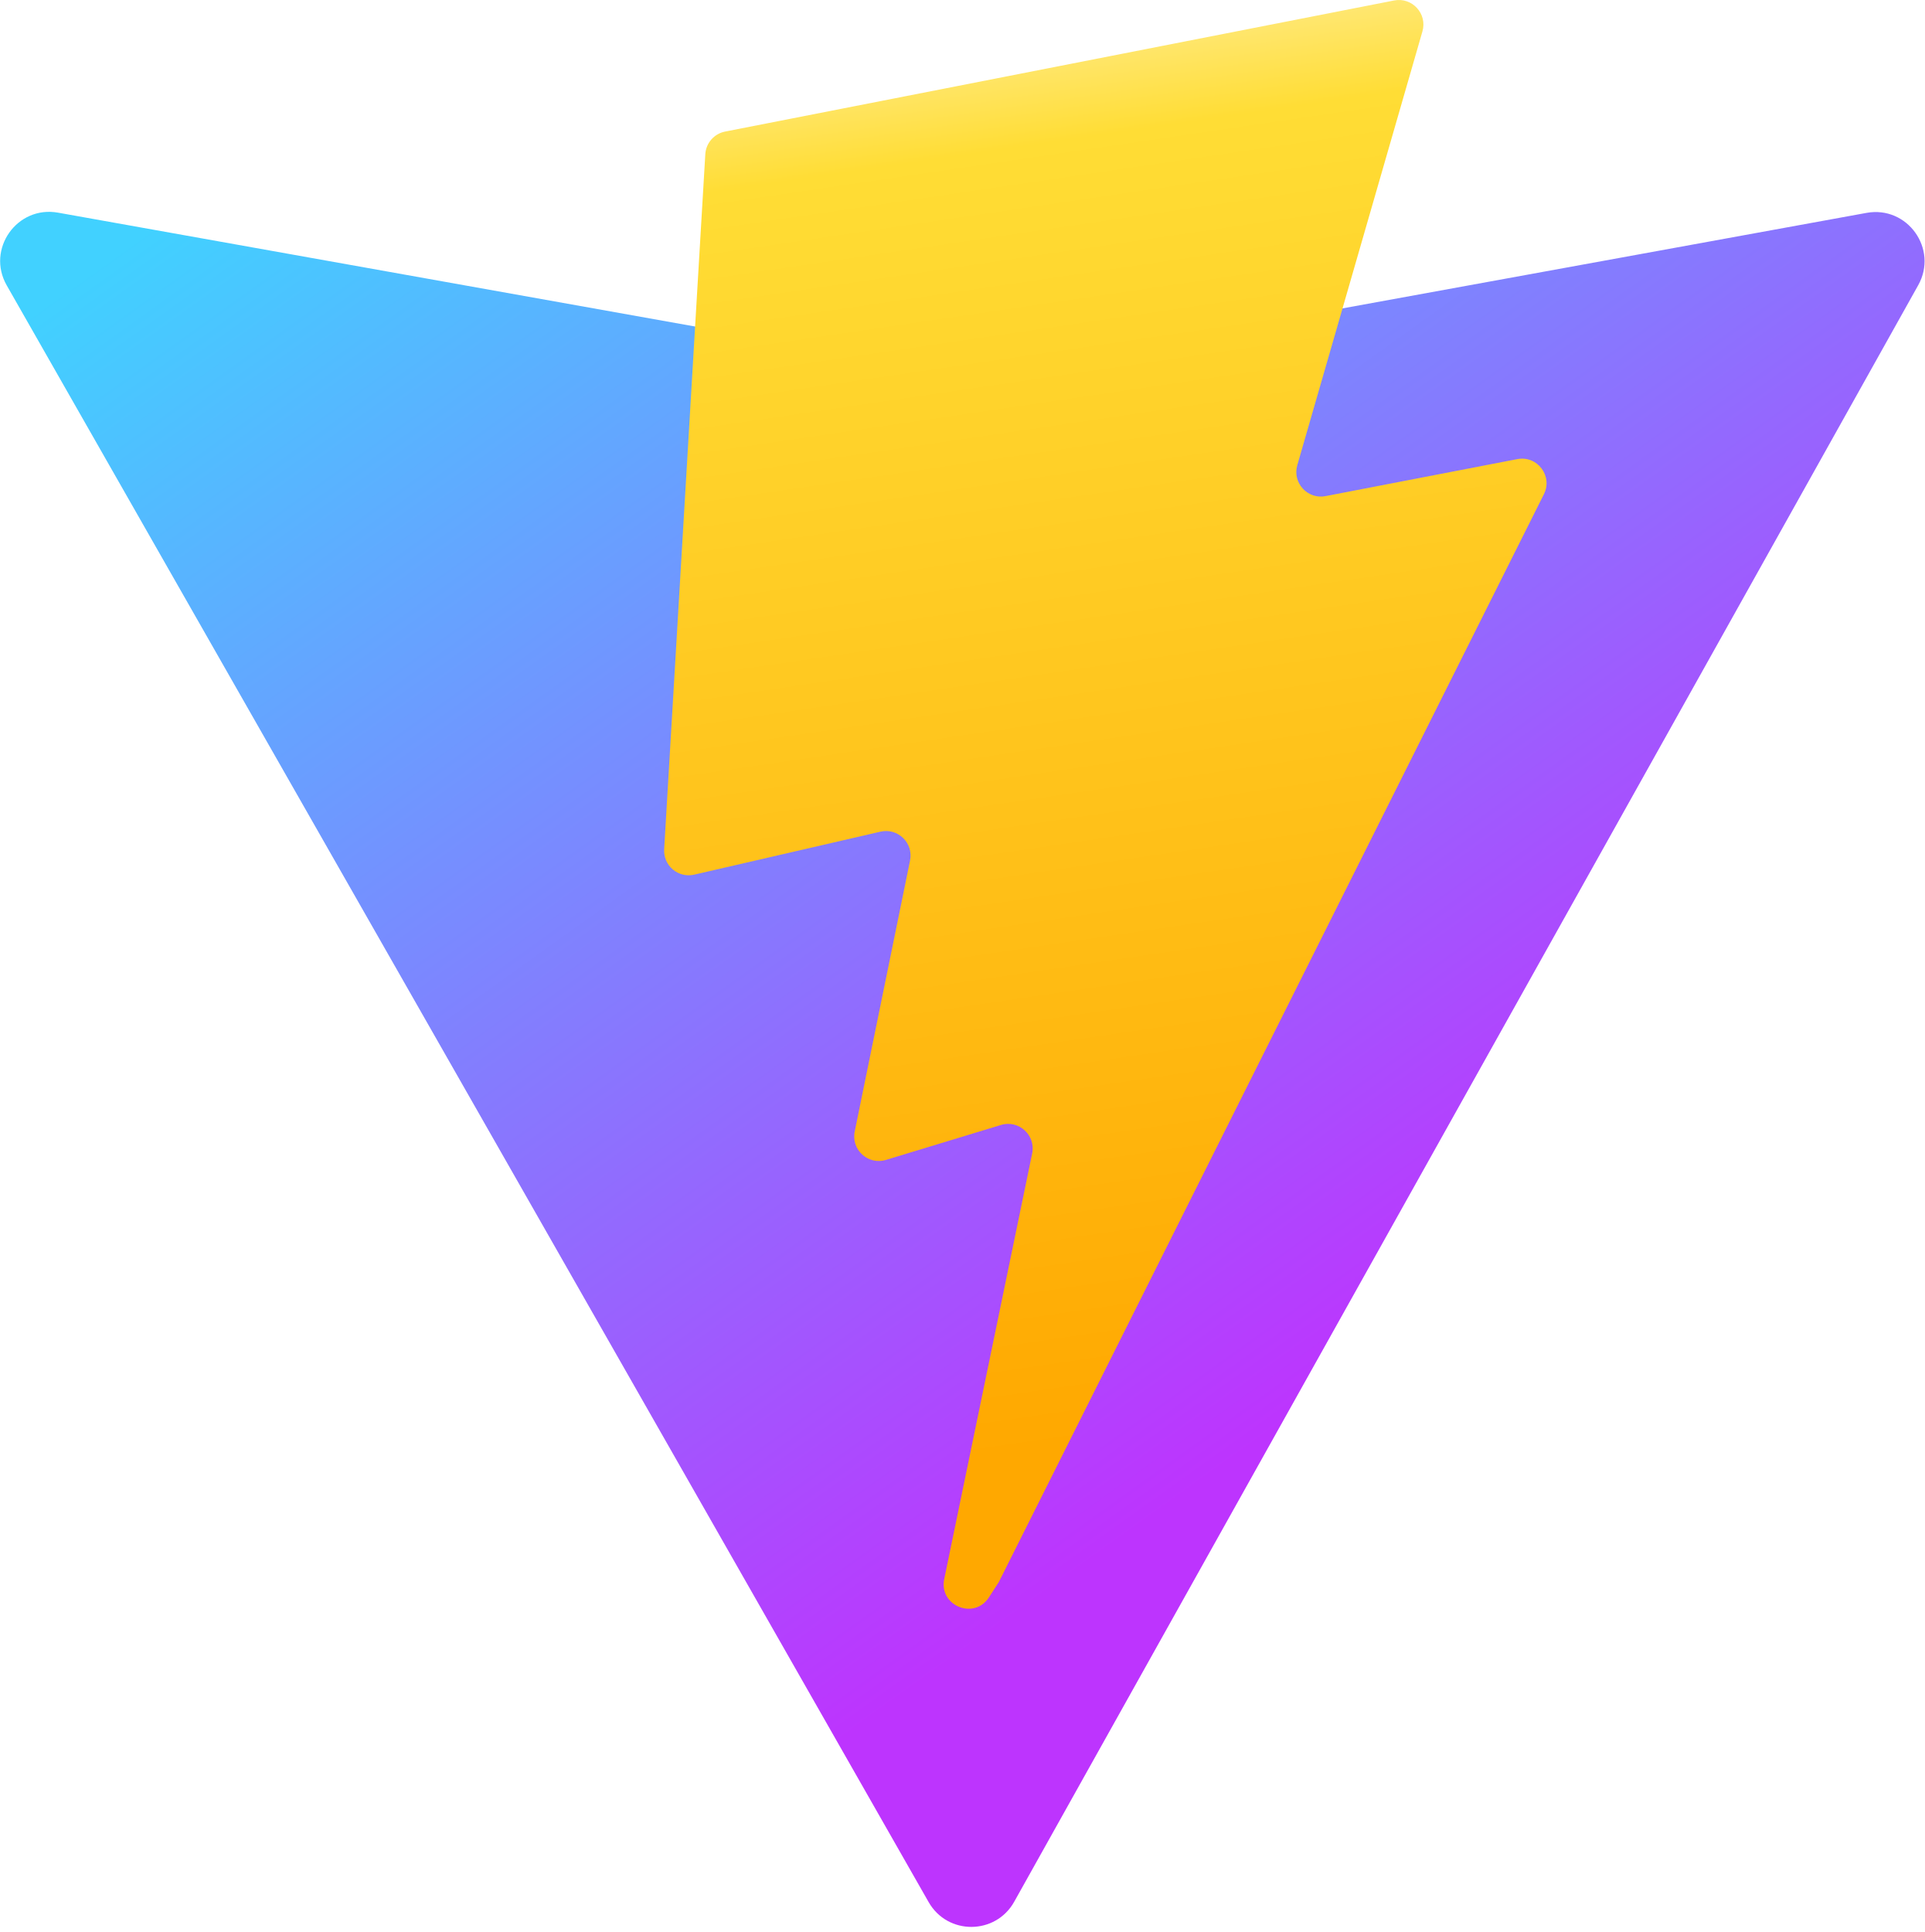
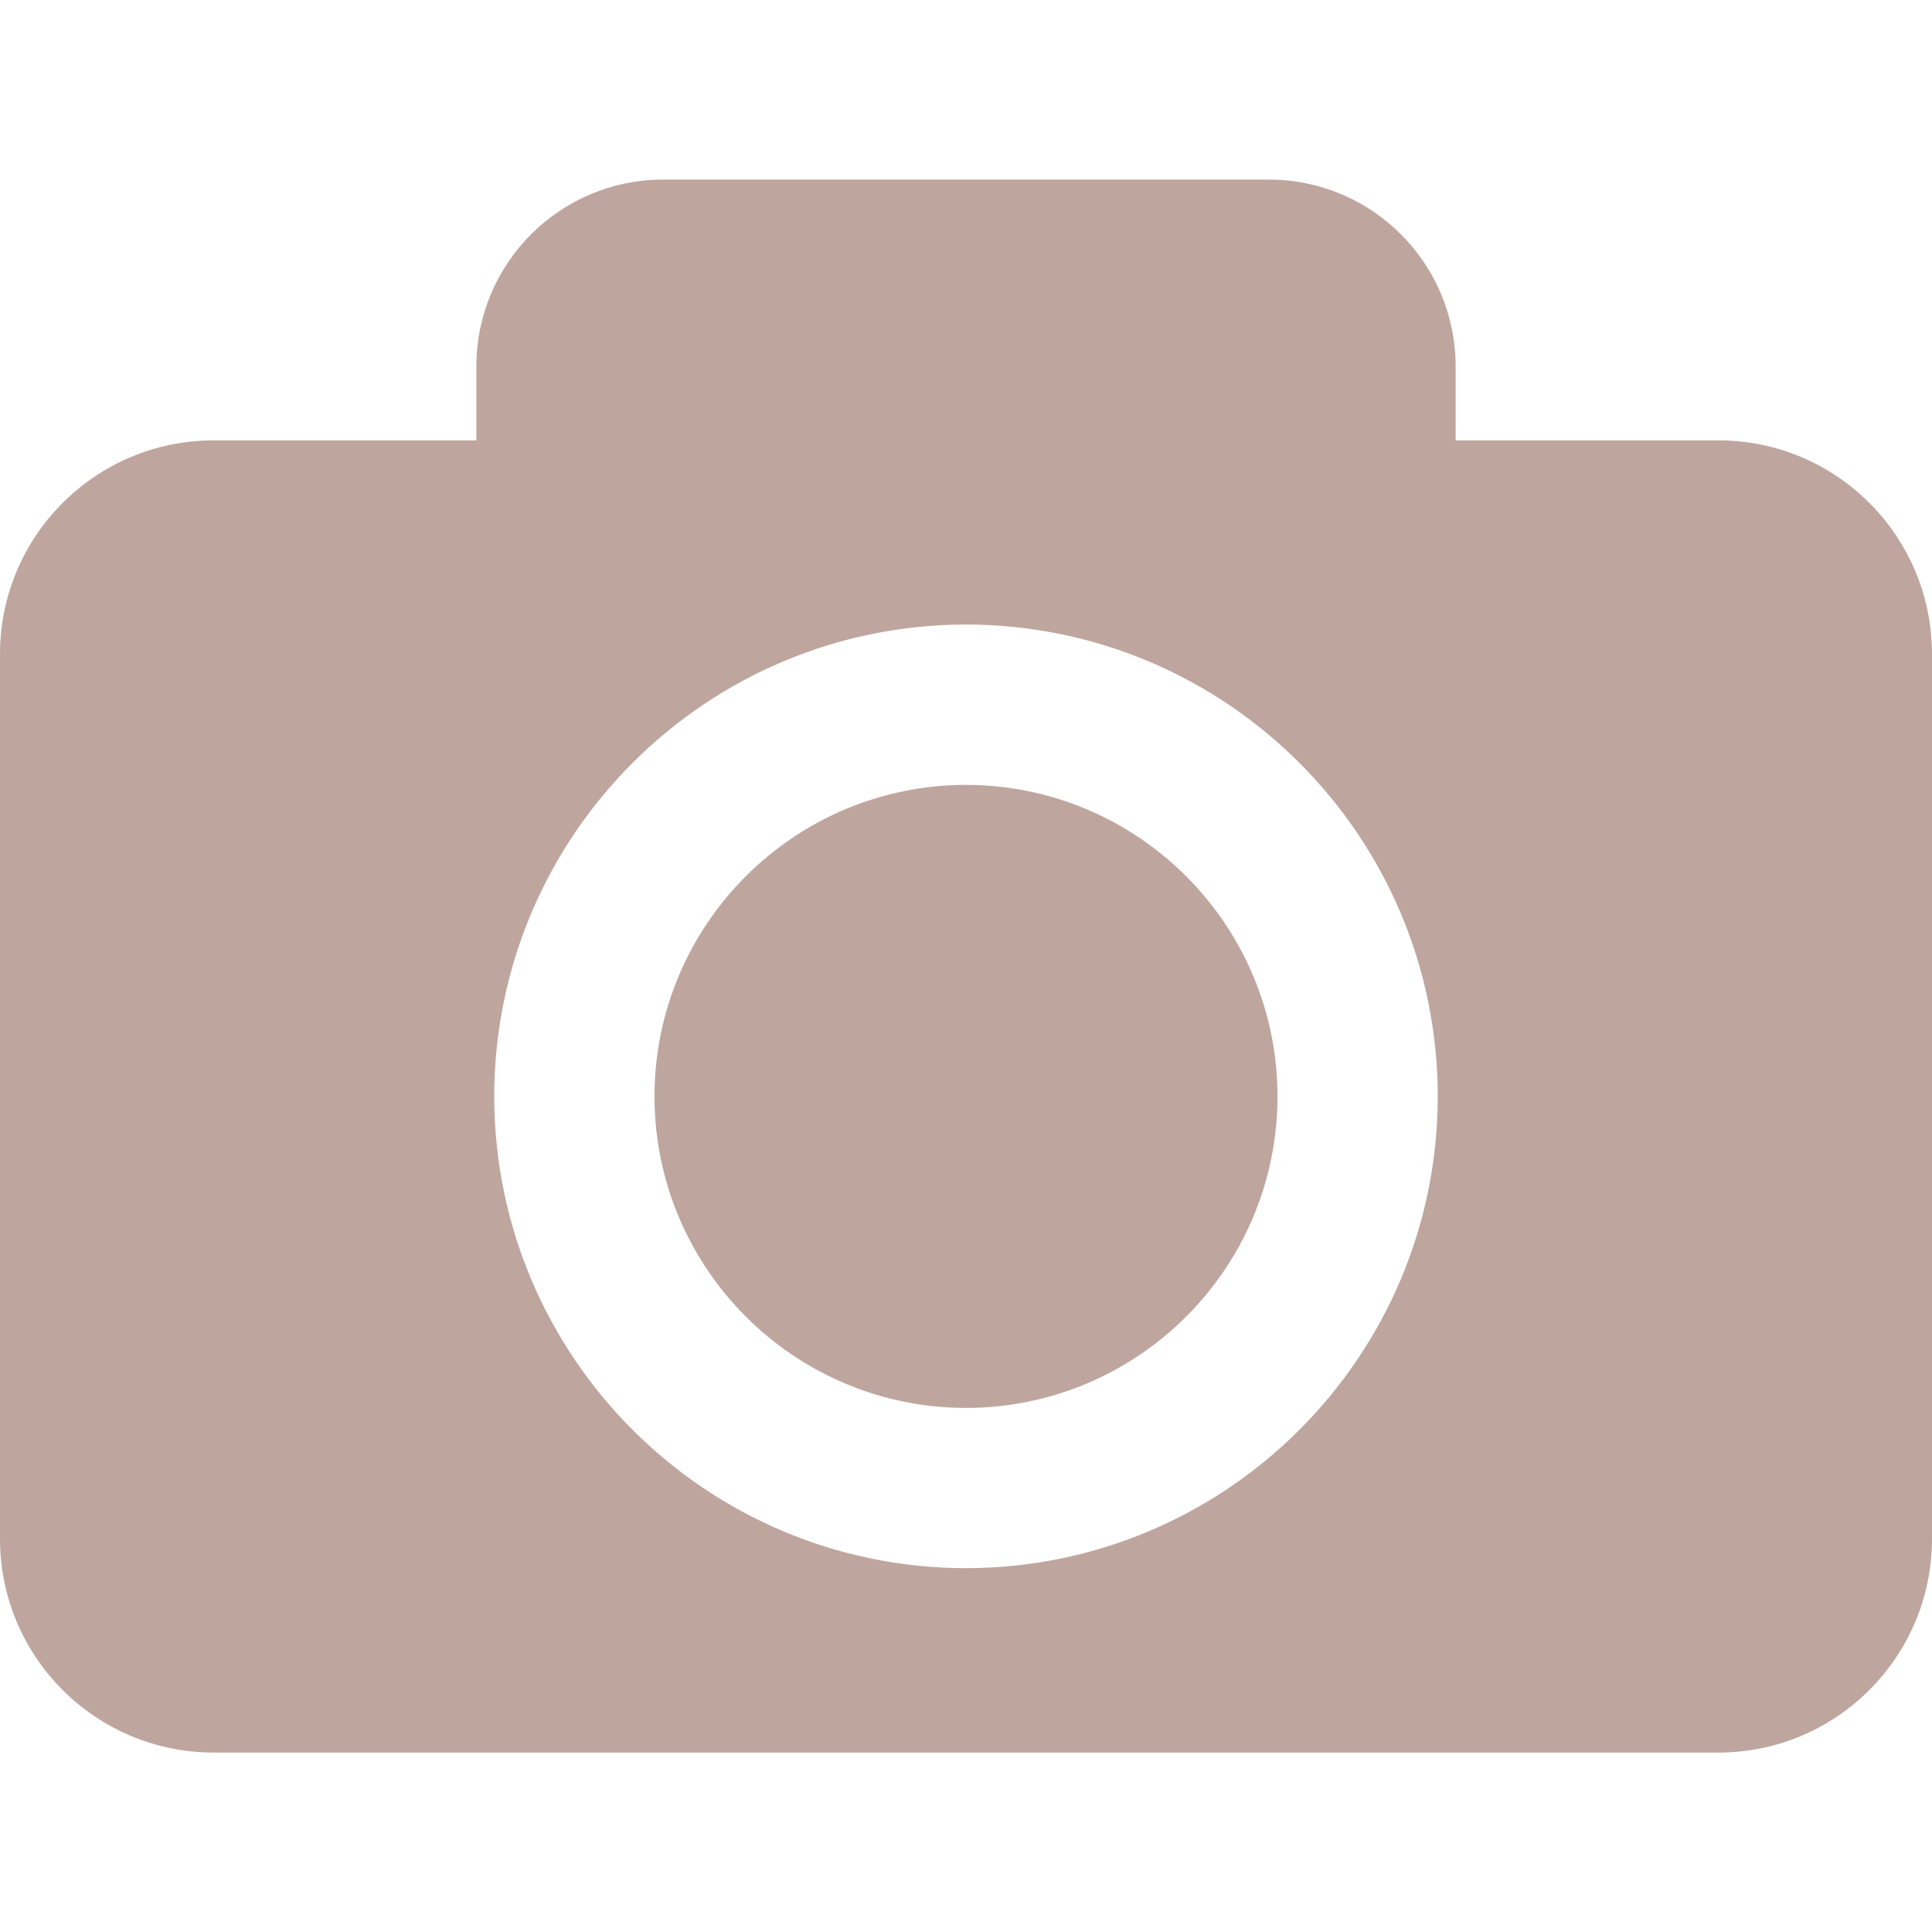
- <svg xmlns="http://www.w3.org/2000/svg" aria-hidden="true" role="img" class="iconify iconify--logos" width="31.88" height="32" preserveAspectRatio="xMidYMid meet" viewBox="0 0 256 257">
-   <defs>
-     <linearGradient id="IconifyId1813088fe1fbc01fb466" x1="-.828%" x2="57.636%" y1="7.652%" y2="78.411%">
-       <stop offset="0%" stop-color="#41D1FF" />
-       <stop offset="100%" stop-color="#BD34FE" />
-     </linearGradient>
-     <linearGradient id="IconifyId1813088fe1fbc01fb467" x1="43.376%" x2="50.316%" y1="2.242%" y2="89.03%">
-       <stop offset="0%" stop-color="#FFEA83" />
-       <stop offset="8.333%" stop-color="#FFDD35" />
-       <stop offset="100%" stop-color="#FFA800" />
-     </linearGradient>
-   </defs>
-   <path fill="url(#IconifyId1813088fe1fbc01fb466)" d="M255.153 37.938L134.897 252.976c-2.483 4.44-8.862 4.466-11.382.048L.875 37.958c-2.746-4.814 1.371-10.646 6.827-9.67l120.385 21.517a6.537 6.537 0 0 0 2.322-.004l117.867-21.483c5.438-.991 9.574 4.796 6.877 9.62Z" />
-   <path fill="url(#IconifyId1813088fe1fbc01fb467)" d="M185.432.063L96.44 17.501a3.268 3.268 0 0 0-2.634 3.014l-5.474 92.456a3.268 3.268 0 0 0 3.997 3.378l24.777-5.718c2.318-.535 4.413 1.507 3.936 3.838l-7.361 36.047c-.495 2.426 1.782 4.5 4.151 3.78l15.304-4.649c2.372-.72 4.652 1.36 4.15 3.788l-11.698 56.621c-.732 3.542 3.979 5.473 5.943 2.437l1.313-2.028l72.516-144.72c1.215-2.423-.88-5.186-3.54-4.672l-25.505 4.922c-2.396.462-4.435-1.77-3.759-4.114l16.646-57.705c.677-2.35-1.37-4.583-3.769-4.113Z" />
+ <svg xmlns="http://www.w3.org/2000/svg" aria-hidden="true" role="img" class="iconify iconify--logos" width="16" height="16" fill="none">
+   <path fill="#BEA69E" d="M10.58 9.08A2.583 2.583 0 0 1 8 11.66a2.583 2.583 0 0 1-2.58-2.58A2.583 2.583 0 0 1 8 6.5a2.584 2.584 0 0 1 2.58 2.58ZM16 5.416v7.329a1.77 1.77 0 0 1-1.77 1.769H1.77A1.77 1.77 0 0 1 0 12.744V5.417c0-.977.792-1.77 1.77-1.77h2.175v-.612c0-.855.693-1.548 1.548-1.548h5.014c.855 0 1.548.693 1.548 1.548v.612h2.176c.977 0 1.769.793 1.769 1.77ZM11.907 9.08A3.912 3.912 0 0 0 8 5.172 3.912 3.912 0 0 0 4.093 9.08 3.912 3.912 0 0 0 8 12.987a3.912 3.912 0 0 0 3.907-3.907Z" />
</svg>
